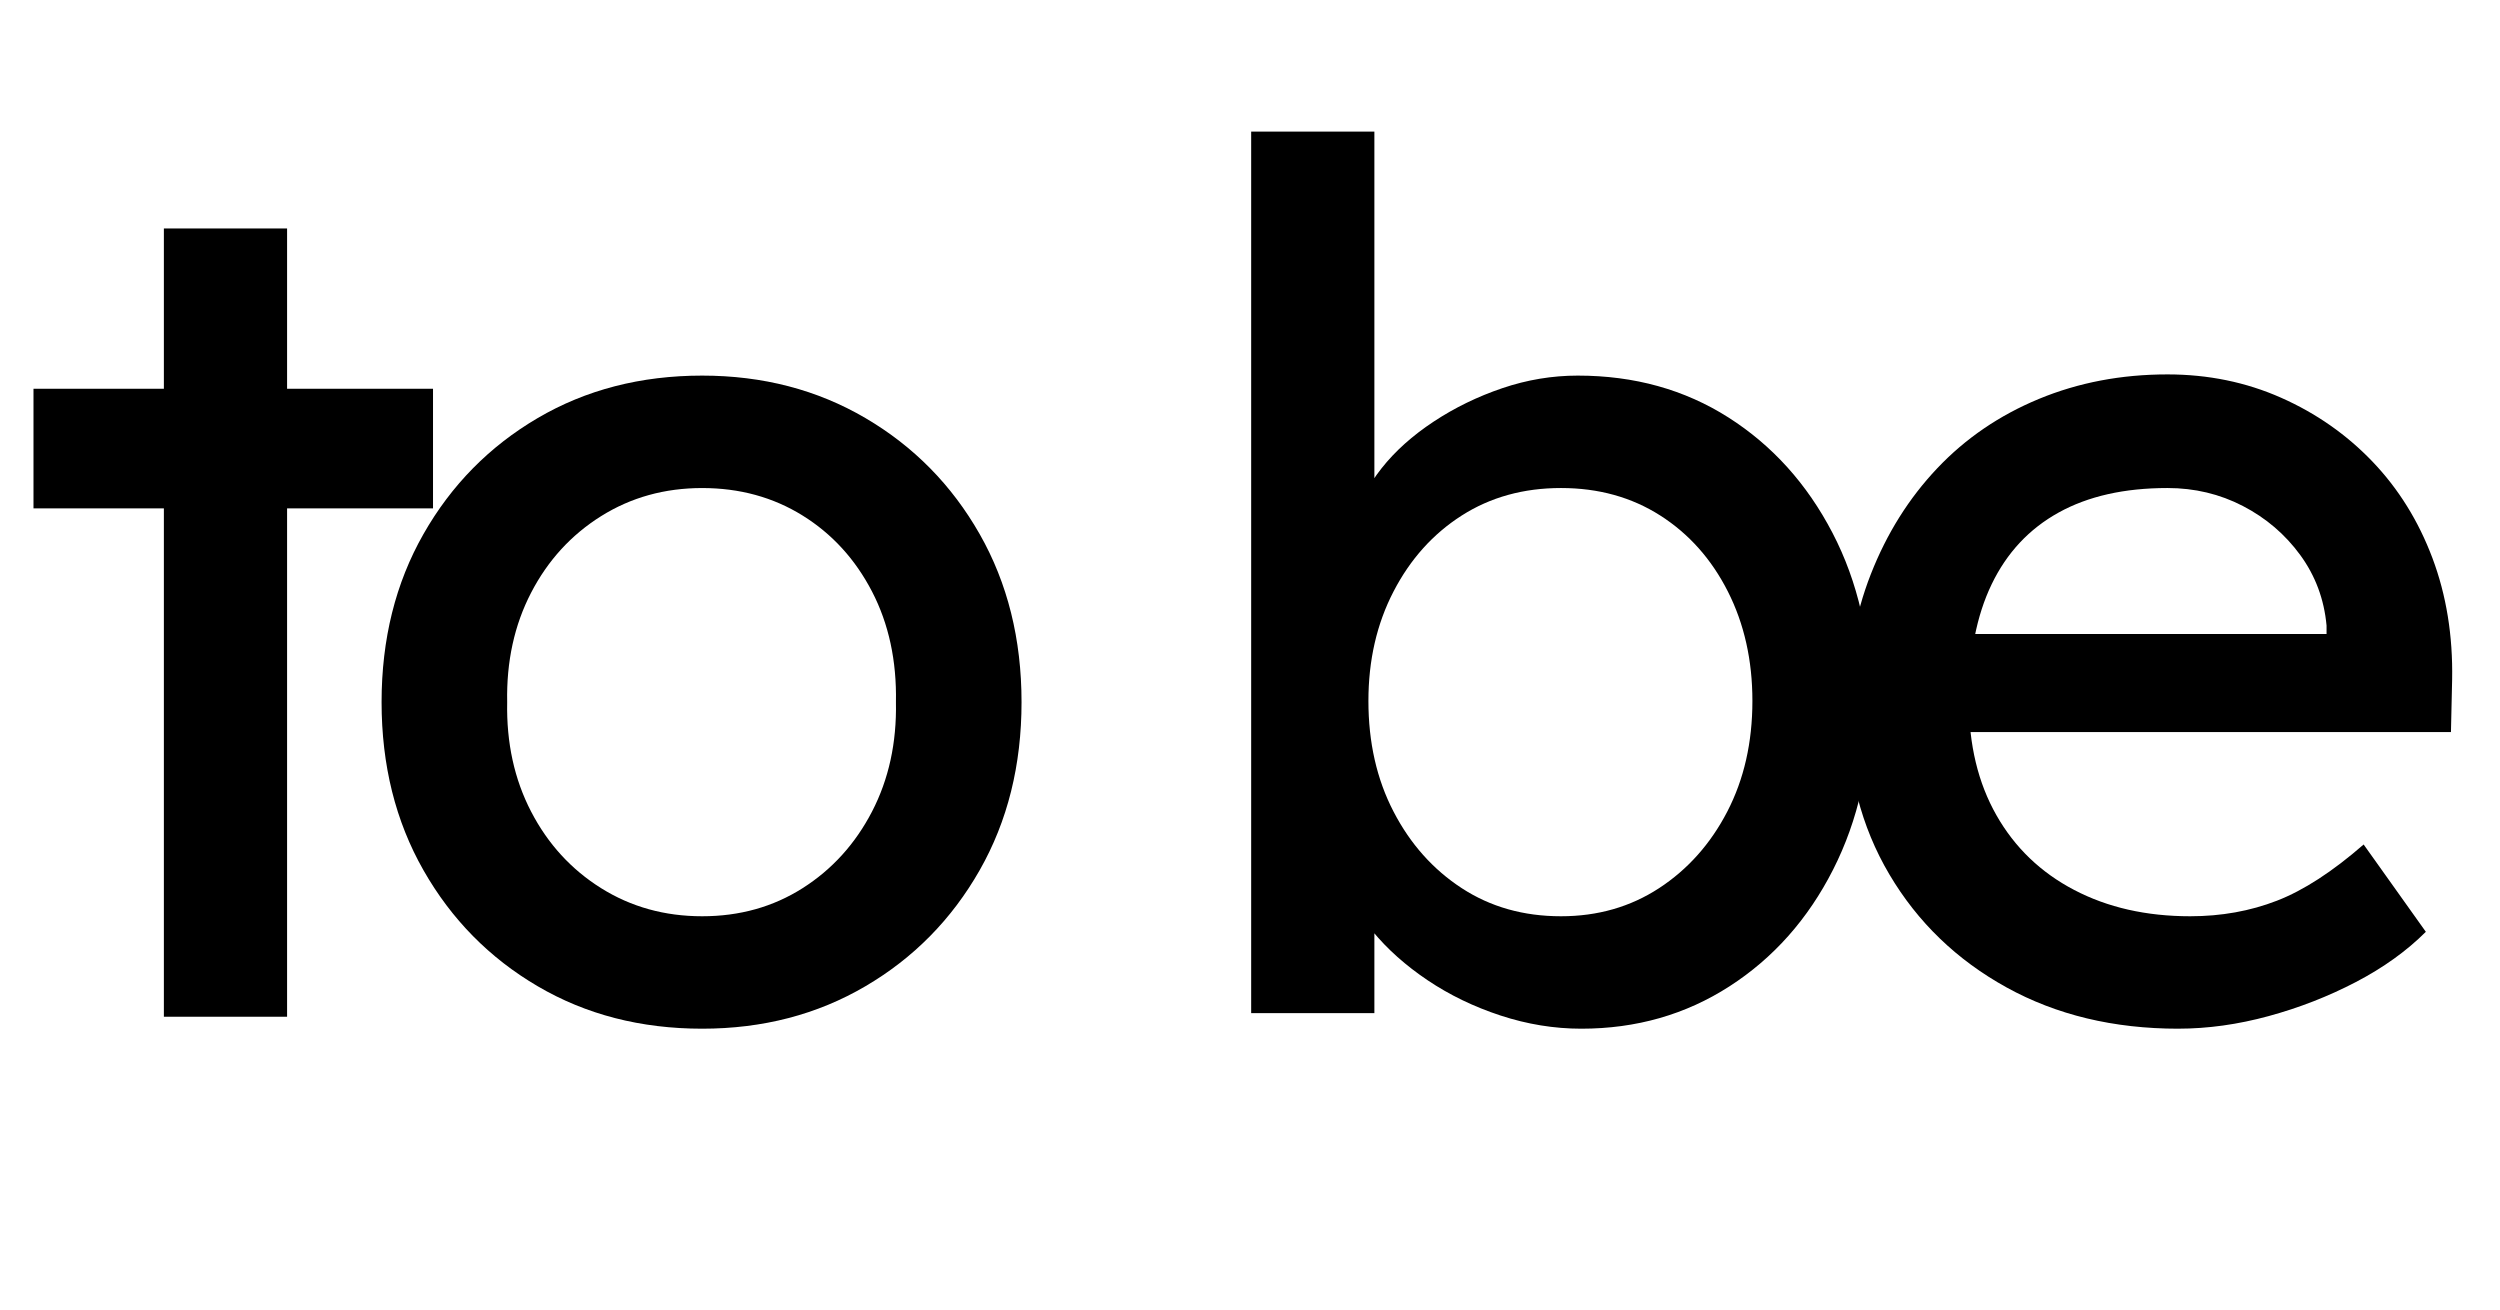
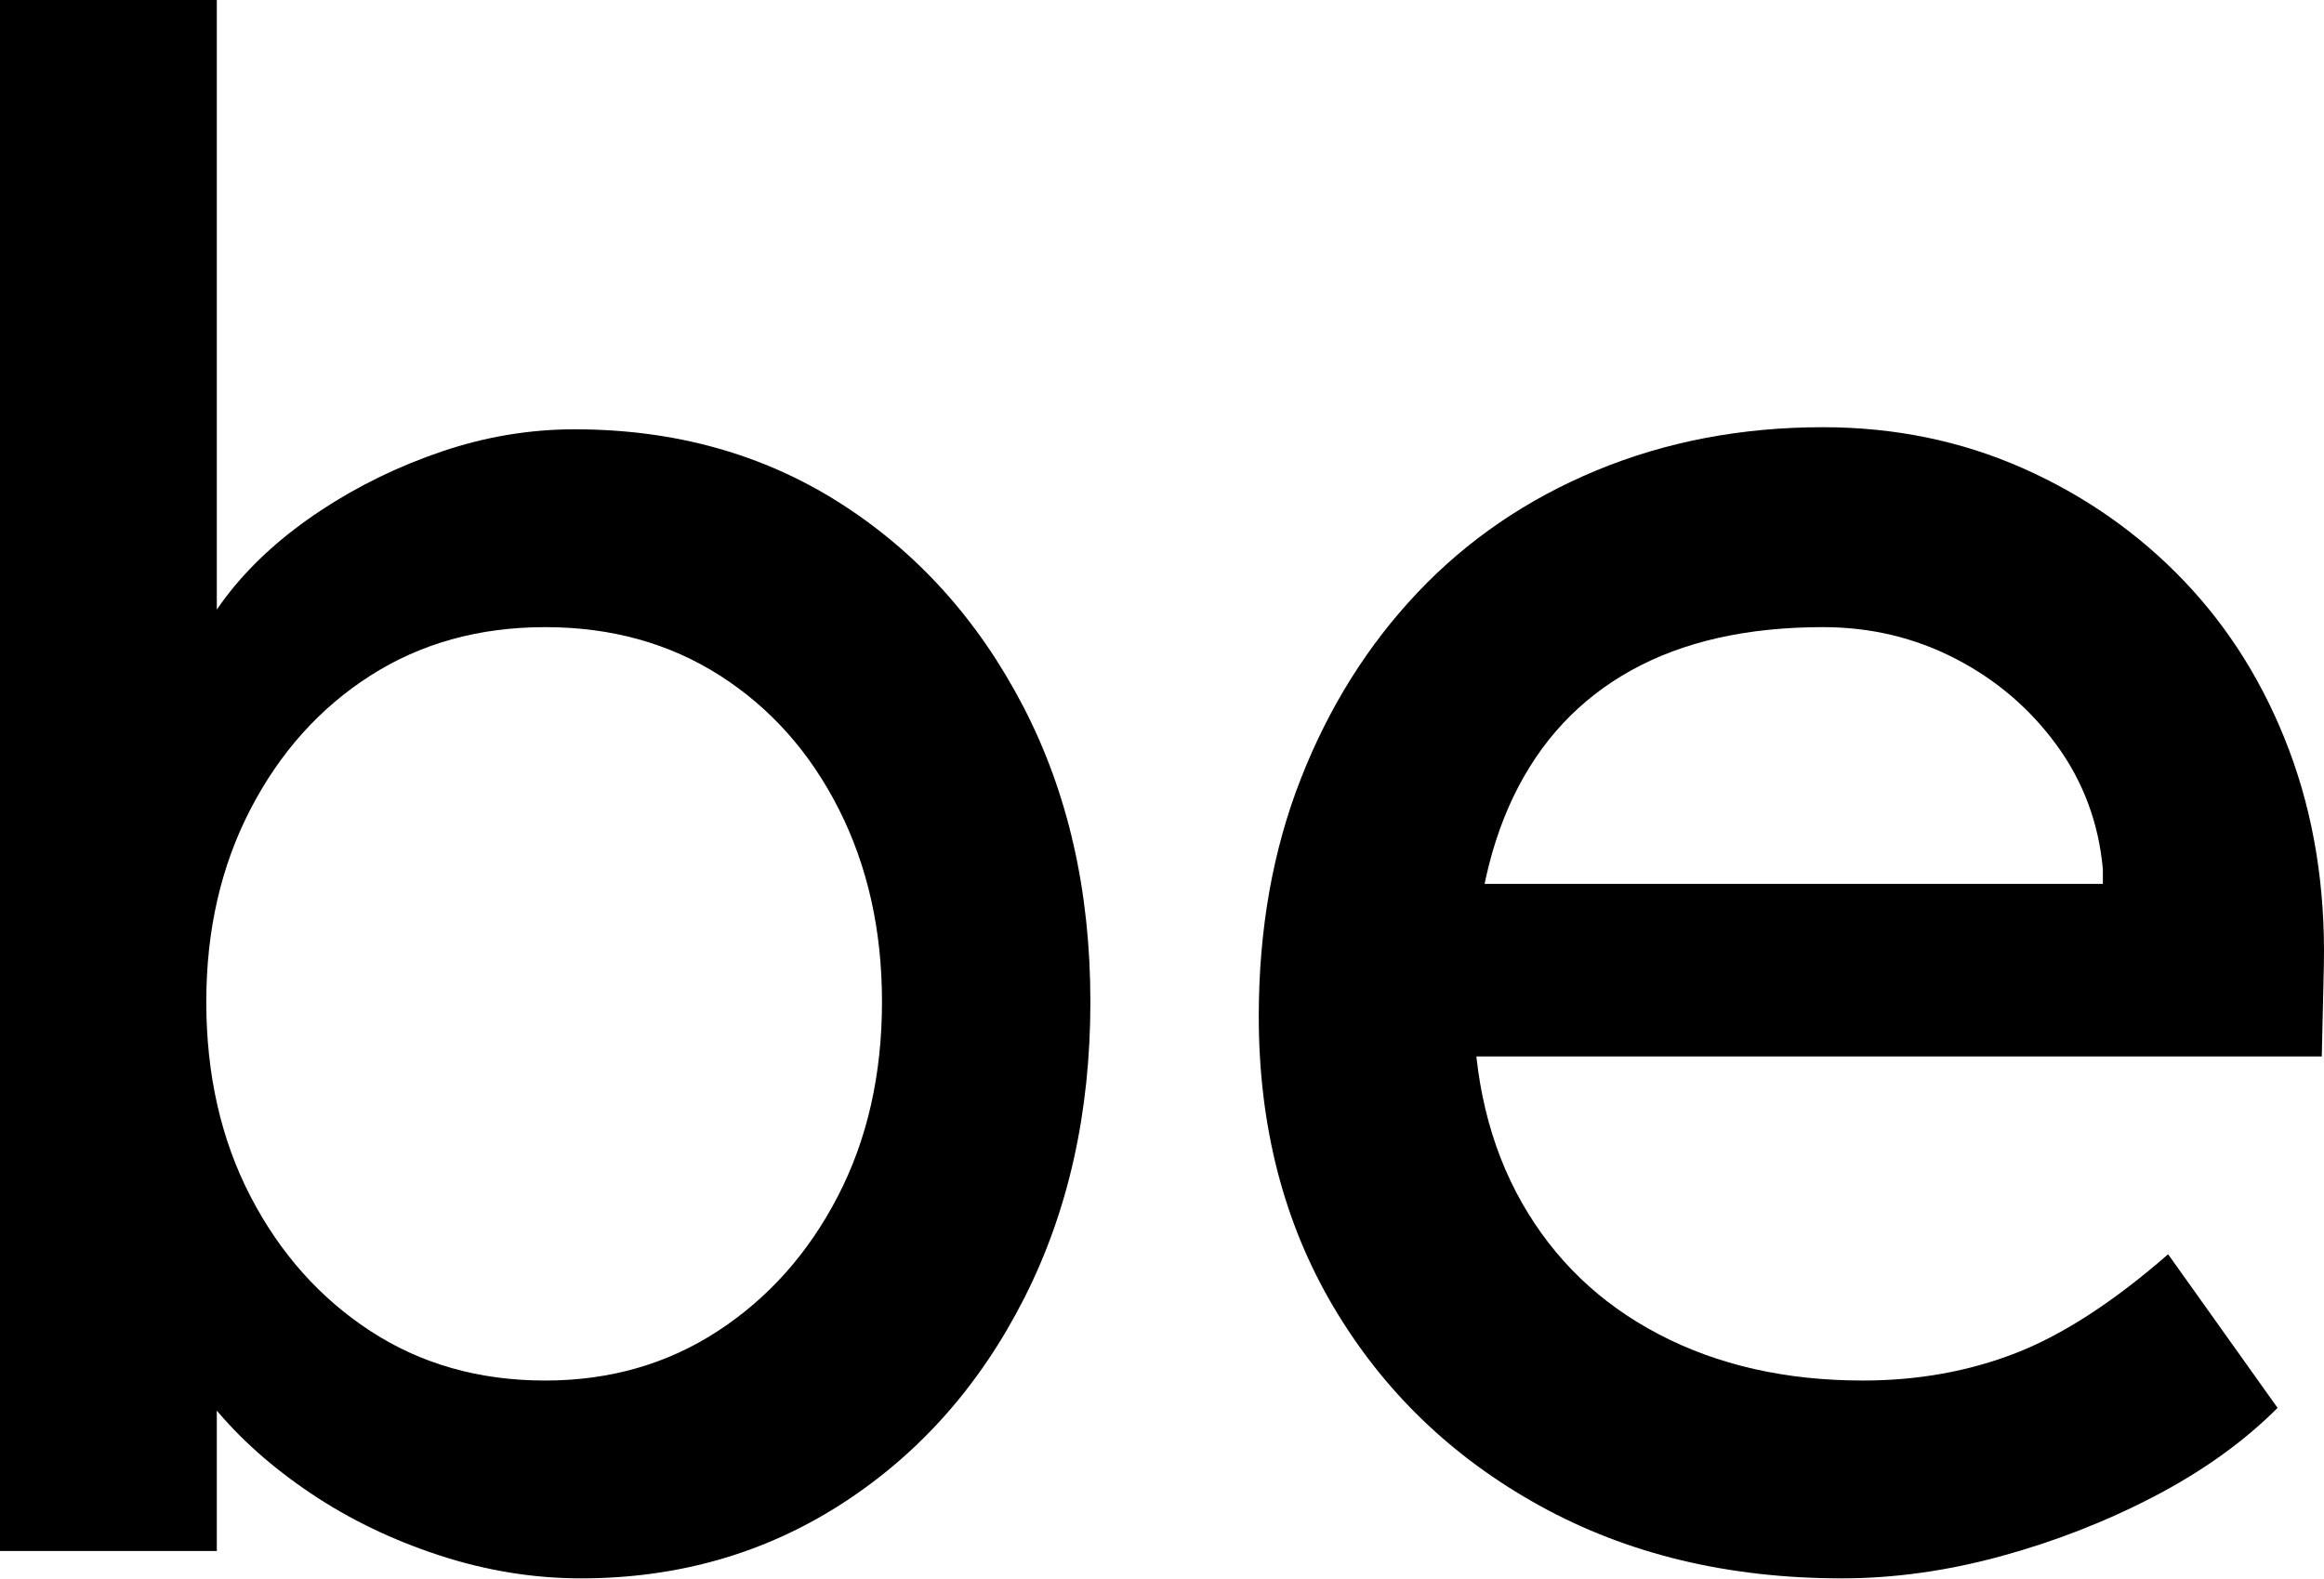
- <svg xmlns="http://www.w3.org/2000/svg" id="Layer_1" viewBox="0 0 146.299 76.648">
-   <path d="M1.96,29.75v-7h23.38v7H1.96ZM9.59,59.499V13.37h7.21v46.129h-7.21Z" />
-   <path d="M41.09,60.199c-3.594,0-6.802-.828-9.625-2.485-2.824-1.655-5.052-3.92-6.685-6.79-1.634-2.869-2.45-6.147-2.45-9.835s.816-6.964,2.45-9.834c1.633-2.87,3.861-5.133,6.685-6.79,2.823-1.656,6.031-2.485,9.625-2.485,3.546,0,6.731.829,9.555,2.485,2.823,1.657,5.051,3.92,6.685,6.79,1.633,2.87,2.45,6.149,2.45,9.834s-.817,6.966-2.45,9.835c-1.634,2.87-3.862,5.135-6.685,6.79-2.824,1.657-6.009,2.485-9.555,2.485ZM41.09,53.619c2.193,0,4.153-.548,5.88-1.645,1.726-1.097,3.08-2.591,4.06-4.48s1.446-4.024,1.4-6.405c.046-2.426-.42-4.585-1.4-6.474-.98-1.89-2.334-3.371-4.06-4.445-1.727-1.073-3.687-1.61-5.88-1.61s-4.165.549-5.915,1.645c-1.75,1.097-3.115,2.59-4.095,4.48-.98,1.89-1.447,4.024-1.4,6.404-.047,2.381.42,4.516,1.4,6.405s2.345,3.384,4.095,4.48,3.721,1.645,5.915,1.645Z" />
-   <path d="M92.54,60.199c-1.587,0-3.162-.257-4.726-.77-1.563-.514-2.986-1.201-4.27-2.065-1.284-.863-2.357-1.82-3.221-2.87s-1.435-2.11-1.715-3.185l1.82-.98v8.96h-7.21V7.7h7.21v23.45l-1.12-.63c.233-1.073.746-2.111,1.54-3.115.793-1.003,1.808-1.913,3.045-2.73,1.236-.816,2.578-1.47,4.025-1.96,1.445-.49,2.916-.735,4.41-.735,3.312,0,6.253.817,8.819,2.45,2.566,1.634,4.597,3.885,6.09,6.755s2.24,6.148,2.24,9.835-.734,6.977-2.205,9.87c-1.47,2.894-3.489,5.169-6.055,6.824-2.567,1.657-5.46,2.485-8.68,2.485ZM91.35,53.619c2.146,0,4.061-.548,5.74-1.645s3.01-2.591,3.99-4.48c.979-1.89,1.47-4.048,1.47-6.475,0-2.38-.479-4.516-1.436-6.405-.957-1.89-2.274-3.371-3.954-4.445-1.681-1.073-3.617-1.61-5.811-1.61s-4.13.537-5.81,1.61c-1.681,1.074-3.011,2.555-3.99,4.445-.98,1.889-1.47,4.025-1.47,6.405,0,2.427.489,4.585,1.47,6.475.979,1.89,2.31,3.384,3.99,4.48,1.68,1.097,3.615,1.645,5.81,1.645Z" />
-   <path d="M127.47,60.199c-3.78,0-7.13-.805-10.046-2.415-2.917-1.61-5.203-3.814-6.859-6.615-1.657-2.8-2.485-6.02-2.485-9.66,0-2.893.466-5.529,1.4-7.909.933-2.38,2.228-4.445,3.885-6.195,1.656-1.75,3.64-3.103,5.95-4.06,2.31-.956,4.817-1.435,7.524-1.435,2.381,0,4.597.455,6.65,1.365,2.053.91,3.838,2.159,5.355,3.745,1.516,1.587,2.683,3.465,3.5,5.635.815,2.17,1.2,4.539,1.154,7.104l-.069,3.08h-30.03l-1.61-5.739h25.41l-1.05,1.189v-1.68c-.14-1.54-.654-2.916-1.54-4.13-.887-1.213-2.007-2.17-3.36-2.87-1.354-.7-2.824-1.05-4.41-1.05-2.52,0-4.644.479-6.369,1.435-1.728.957-3.034,2.357-3.921,4.2-.887,1.844-1.329,4.119-1.329,6.825,0,2.566.535,4.795,1.609,6.685,1.073,1.891,2.59,3.35,4.55,4.375,1.96,1.027,4.224,1.54,6.79,1.54,1.82,0,3.512-.303,5.075-.91,1.563-.605,3.255-1.703,5.075-3.29l3.64,5.11c-1.12,1.12-2.484,2.1-4.095,2.94-1.61.84-3.314,1.505-5.11,1.994-1.797.49-3.559.735-5.284.735Z" />
+ <svg xmlns="http://www.w3.org/2000/svg" id="Layer_1" viewBox="0 0 1006.887 684">
+   <path d="M251.712,684c-20.677,0-41.197-3.349-61.56-10.032-20.377-6.684-38.917-15.646-55.632-26.904-16.729-11.242-30.709-23.711-41.952-37.392-11.257-13.681-18.696-27.503-22.344-41.496l23.712-12.769v116.736H0V0h93.936v305.52l-14.592-8.208c3.036-13.979,9.719-27.502,20.064-40.584,10.332-13.067,23.556-24.923,39.672-35.568,16.103-10.63,33.587-19.152,52.44-25.536,18.838-6.384,37.99-9.576,57.456-9.576,43.163,0,81.467,10.645,114.912,31.92,33.431,21.29,59.879,50.616,79.345,88.008,19.451,37.392,29.184,80.113,29.184,128.136s-9.576,90.9-28.729,128.592c-19.151,37.705-45.457,67.346-78.888,88.92-33.444,21.588-71.136,32.376-113.088,32.376ZM236.208,598.272c27.958,0,52.896-7.14,74.784-21.433,21.888-14.278,39.216-33.744,51.983-58.368,12.769-24.624,19.152-52.739,19.152-84.359,0-31.008-6.241-58.824-18.696-83.448-12.469-24.624-29.64-43.918-51.527-57.912-21.888-13.979-47.125-20.976-75.696-20.976s-53.808,6.997-75.696,20.976c-21.888,13.994-39.216,33.288-51.984,57.912s-19.152,52.44-19.152,83.448c0,31.62,6.384,59.735,19.152,84.359s30.096,44.09,51.984,58.368c21.888,14.293,47.111,21.433,75.696,21.433Z" />
+   <path d="M797.99,684c-49.247,0-92.881-10.488-130.871-31.464-38.005-20.977-67.802-49.704-89.376-86.184-21.589-36.48-32.376-78.433-32.376-125.856,0-37.691,6.07-72.048,18.239-103.056,12.155-31.008,29.027-57.912,50.616-80.712,21.574-22.8,47.424-40.427,77.521-52.896,30.096-12.455,62.771-18.696,98.04-18.696,31.008,0,59.878,5.928,86.64,17.784,26.747,11.856,50.003,28.129,69.768,48.792,19.751,20.677,34.955,45.144,45.601,73.416,10.63,28.271,15.646,59.138,15.048,92.568l-.912,40.127h-391.248l-20.976-74.783h331.056l-13.68,15.504v-21.889c-1.824-20.063-8.521-37.99-20.064-53.808-11.557-15.803-26.148-28.272-43.776-37.392-17.641-9.12-36.793-13.68-57.455-13.68-32.832,0-60.506,6.242-82.992,18.696-22.501,12.469-39.53,30.709-51.072,54.721-11.557,24.025-17.328,53.665-17.328,88.92,0,33.444,6.982,62.472,20.977,87.096,13.979,24.624,33.743,43.633,59.279,57,25.536,13.381,55.02,20.064,88.464,20.064,23.712,0,45.743-3.947,66.12-11.856,20.363-7.895,42.408-22.188,66.12-42.864l47.424,66.576c-14.592,14.592-32.376,27.359-53.352,38.304-20.977,10.944-43.178,19.608-66.576,25.992-23.413,6.384-46.369,9.576-68.856,9.576Z" />
</svg>
